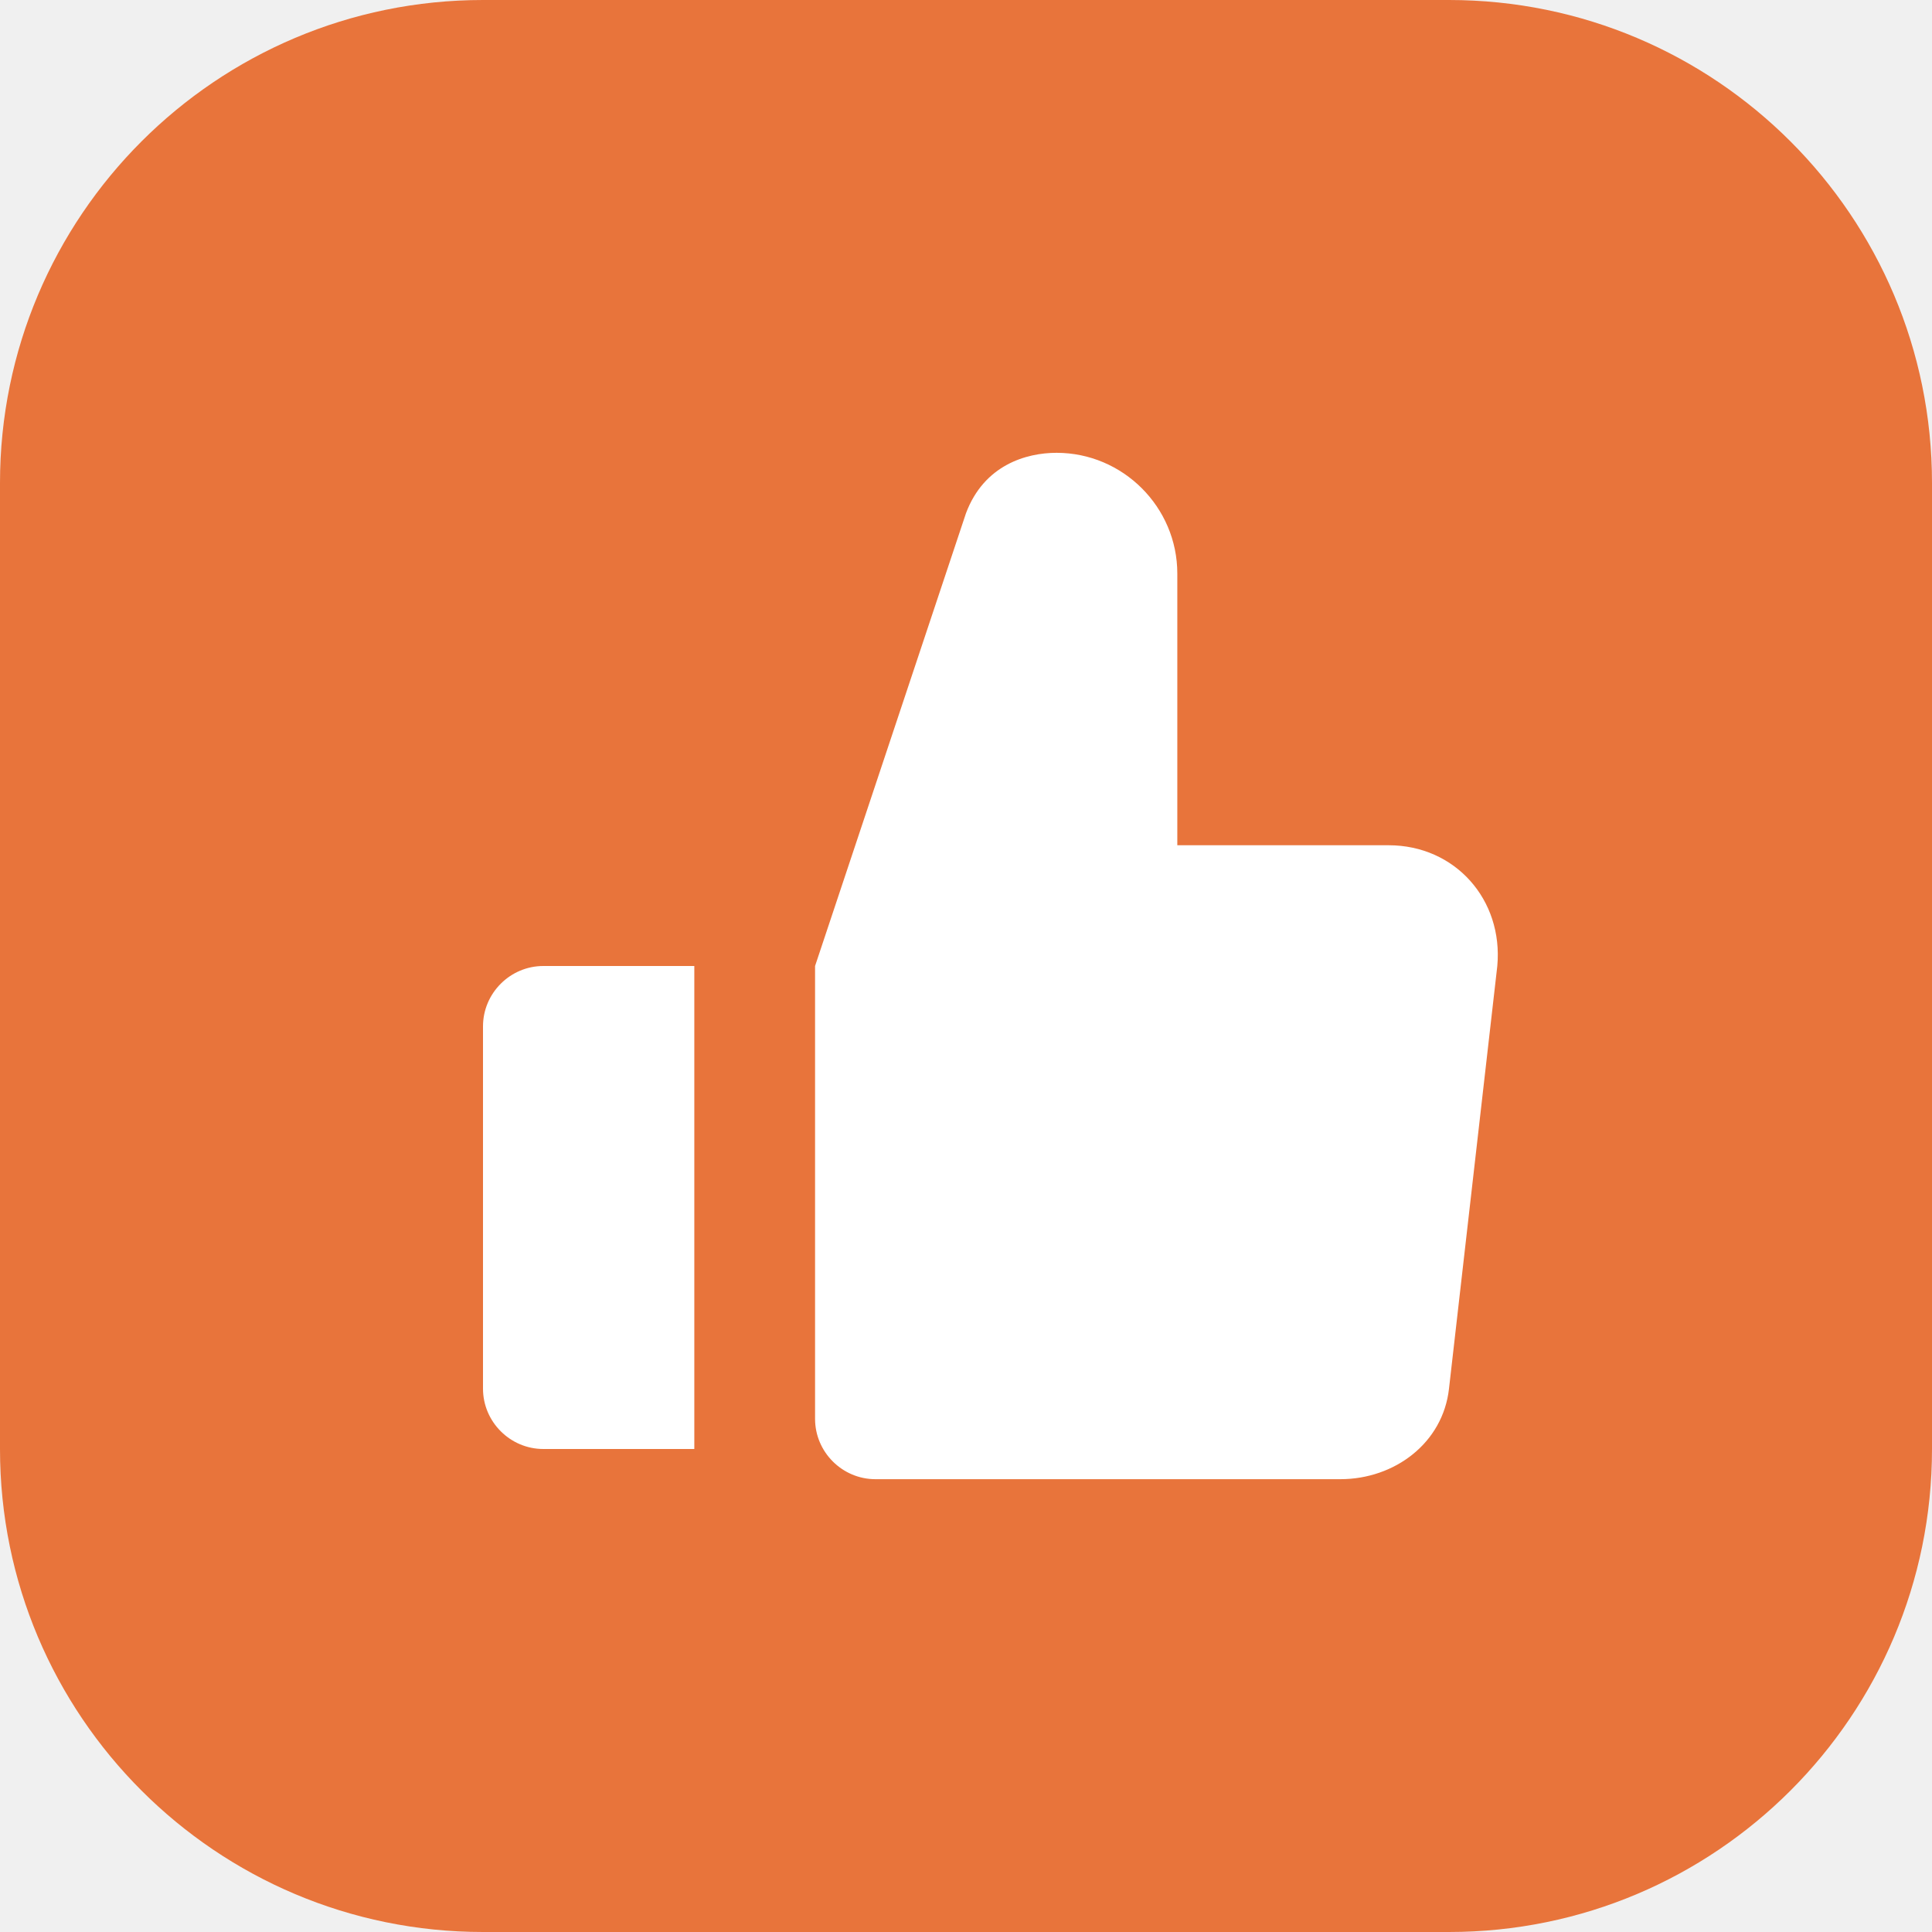
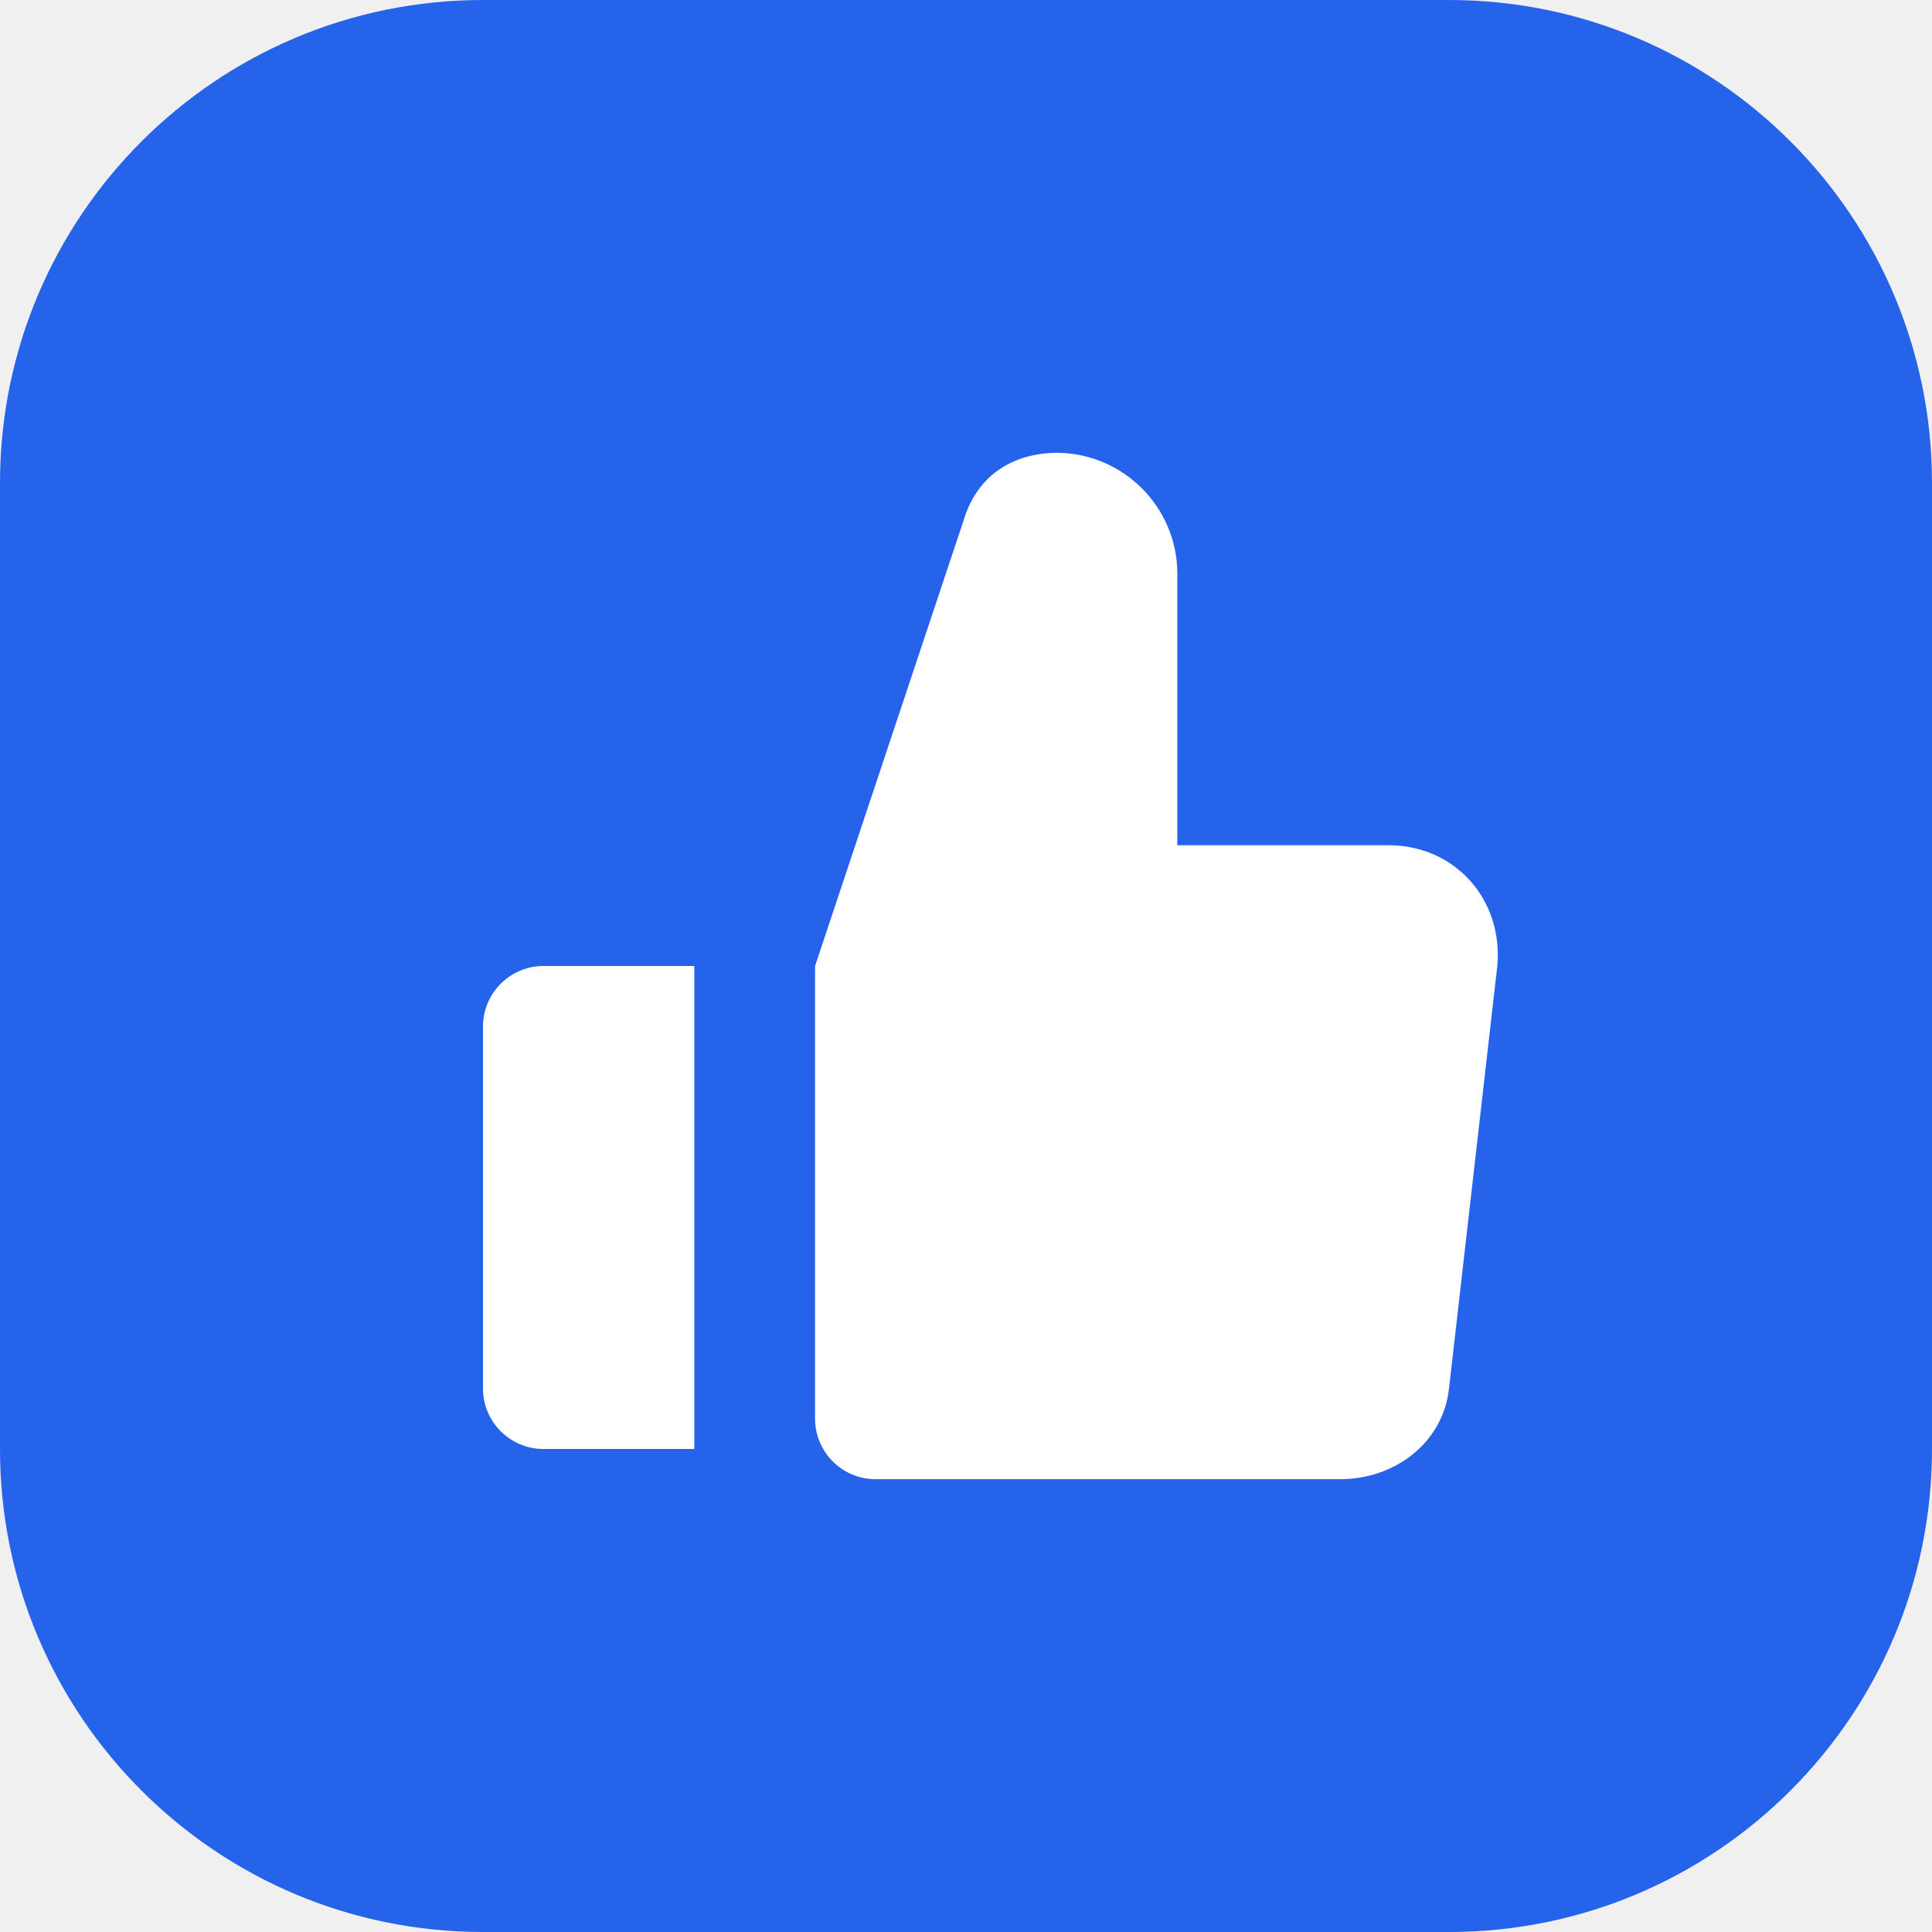
<svg xmlns="http://www.w3.org/2000/svg" viewBox="0 0 32 32">
-   <rect width="32" height="32" rx="8" fill="#E8743B" />
+   <rect width="32" height="32" rx="8" fill="#2563EB" />
  <path d="M9 16H11.5V24H9C8.45 24 8 23.55 8 23V17C8 16.45 8.45 16 9 16Z" fill="white" />
  <path d="M13.5 16L16 8.5C16.3 7.7 17 7.5 17.5 7.5C18.6 7.5 19.5 8.4 19.5 9.5V14H23C24.1 14 24.9 14.9 24.8 16L24 23C23.9 23.9 23.1 24.5 22.2 24.5H14.5C13.95 24.5 13.5 24.05 13.5 23.5V16Z" fill="white" />
</svg>
